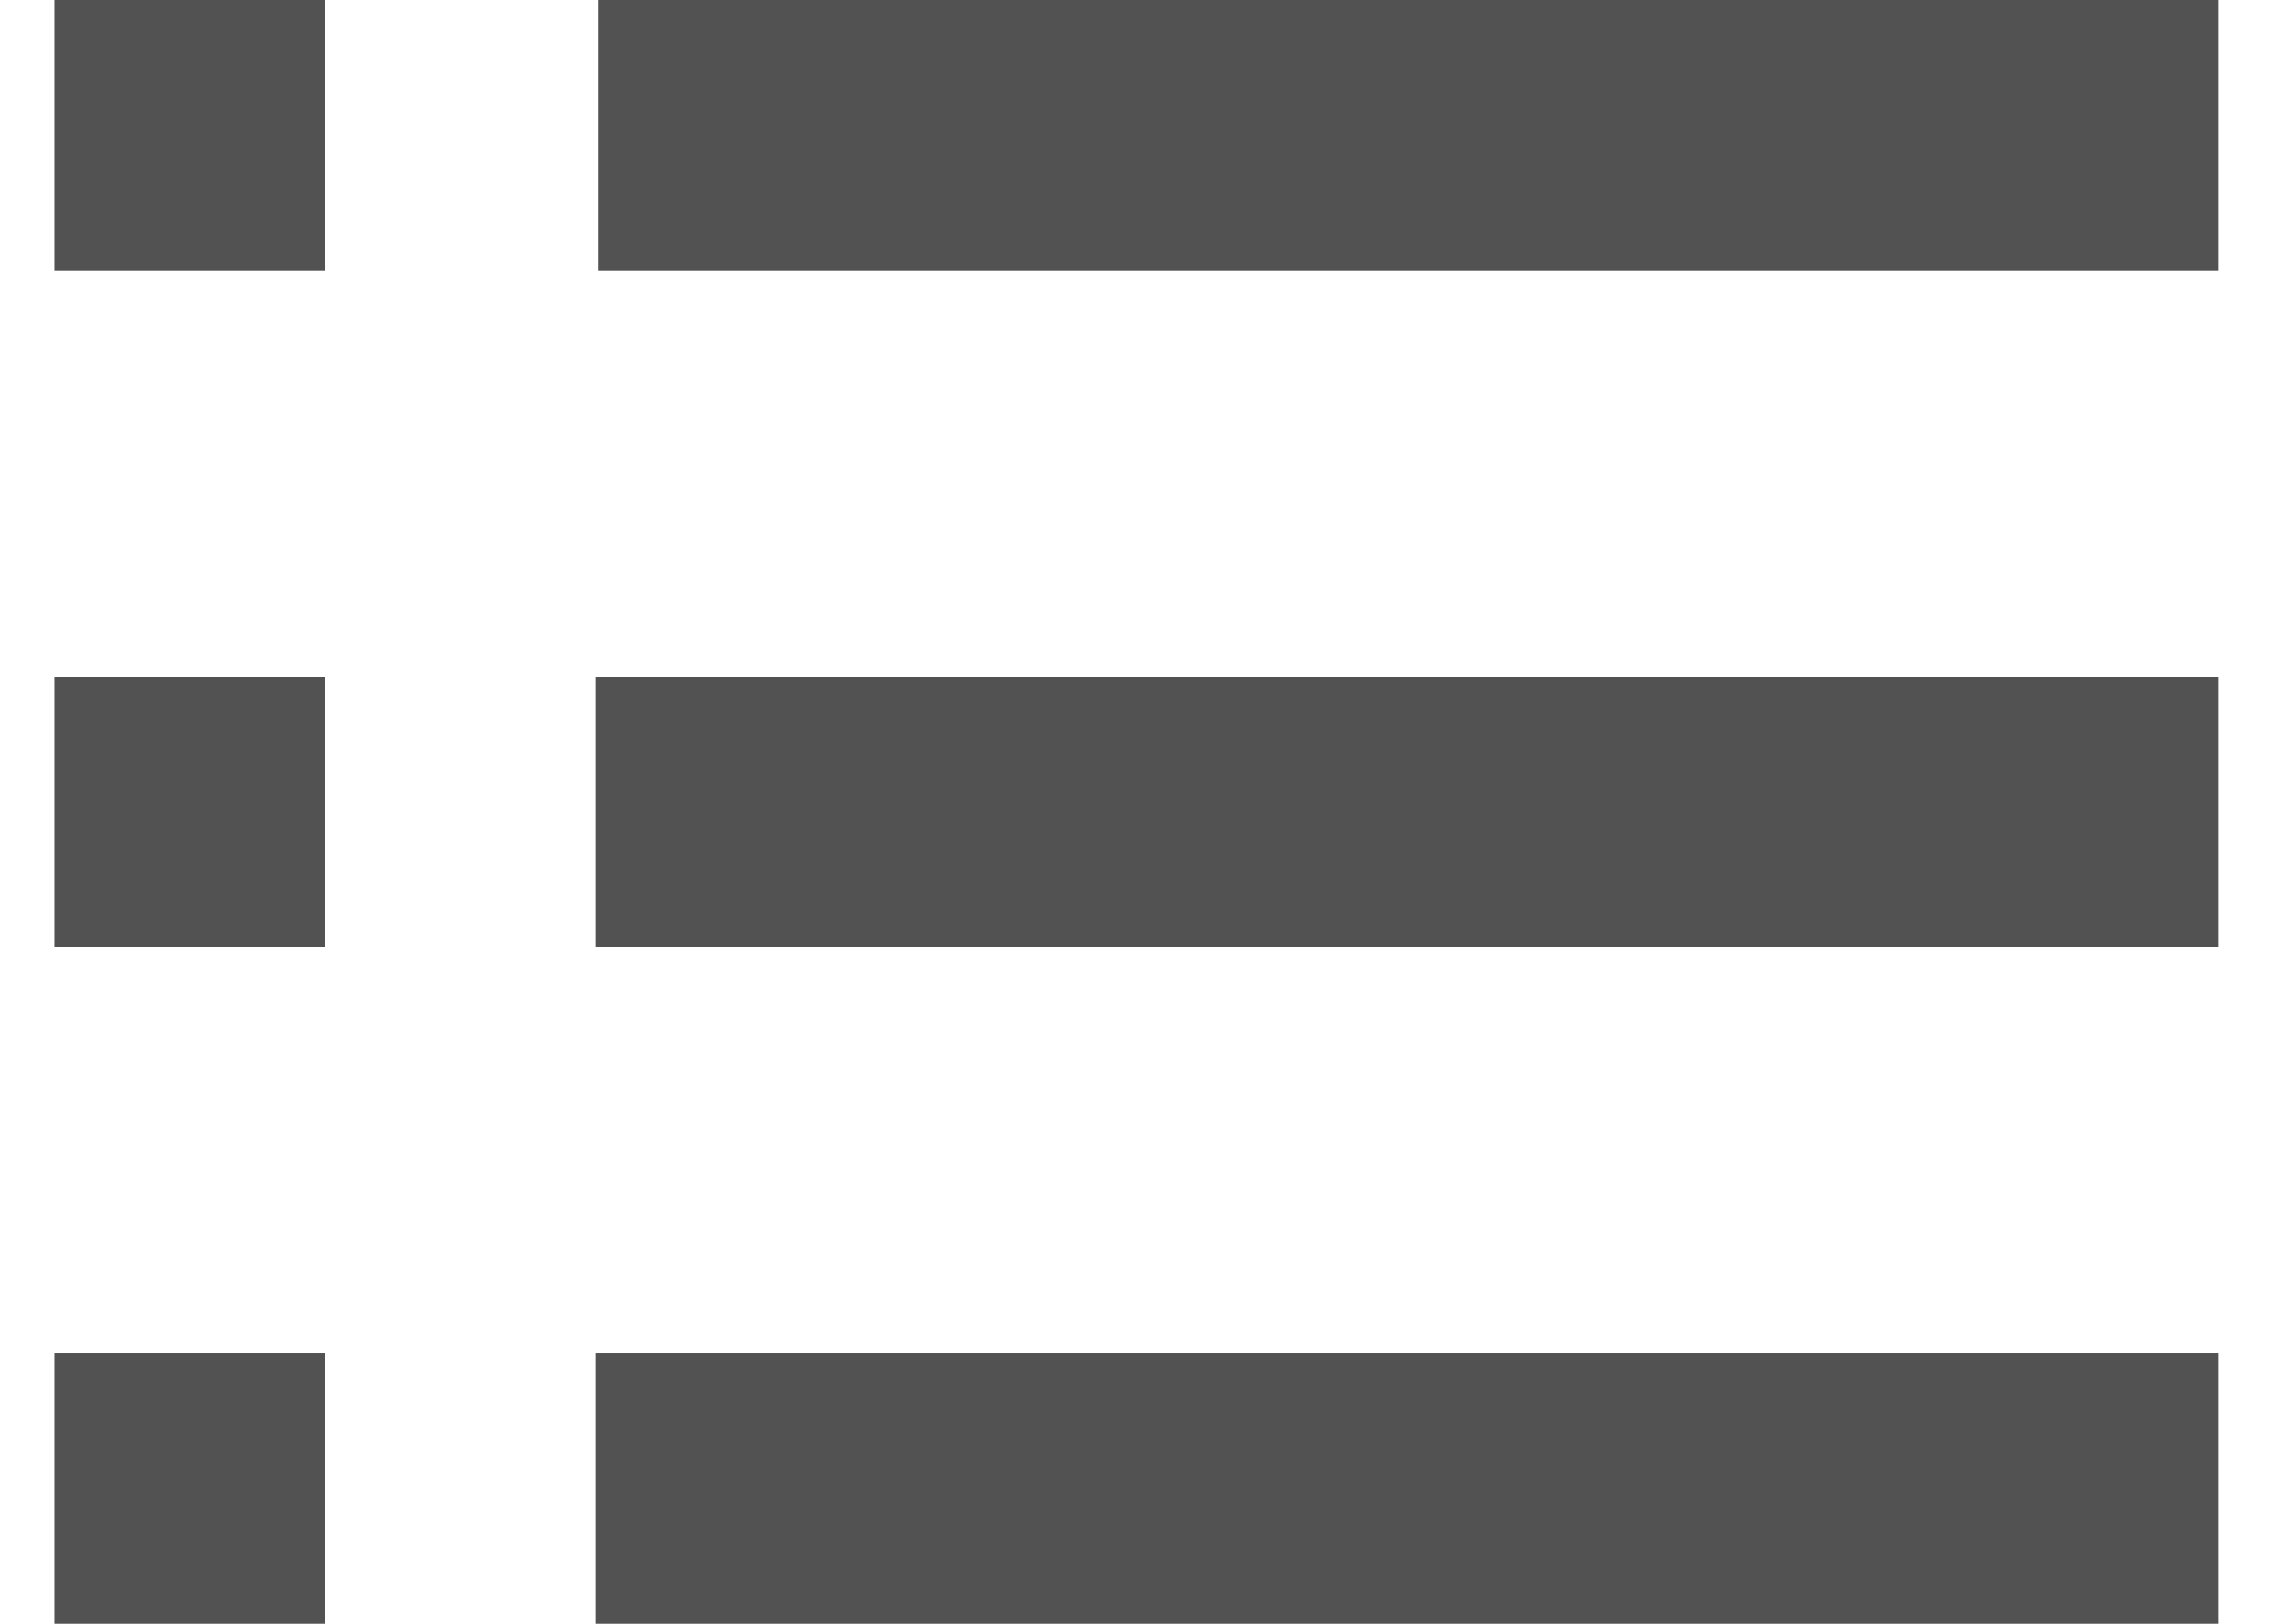
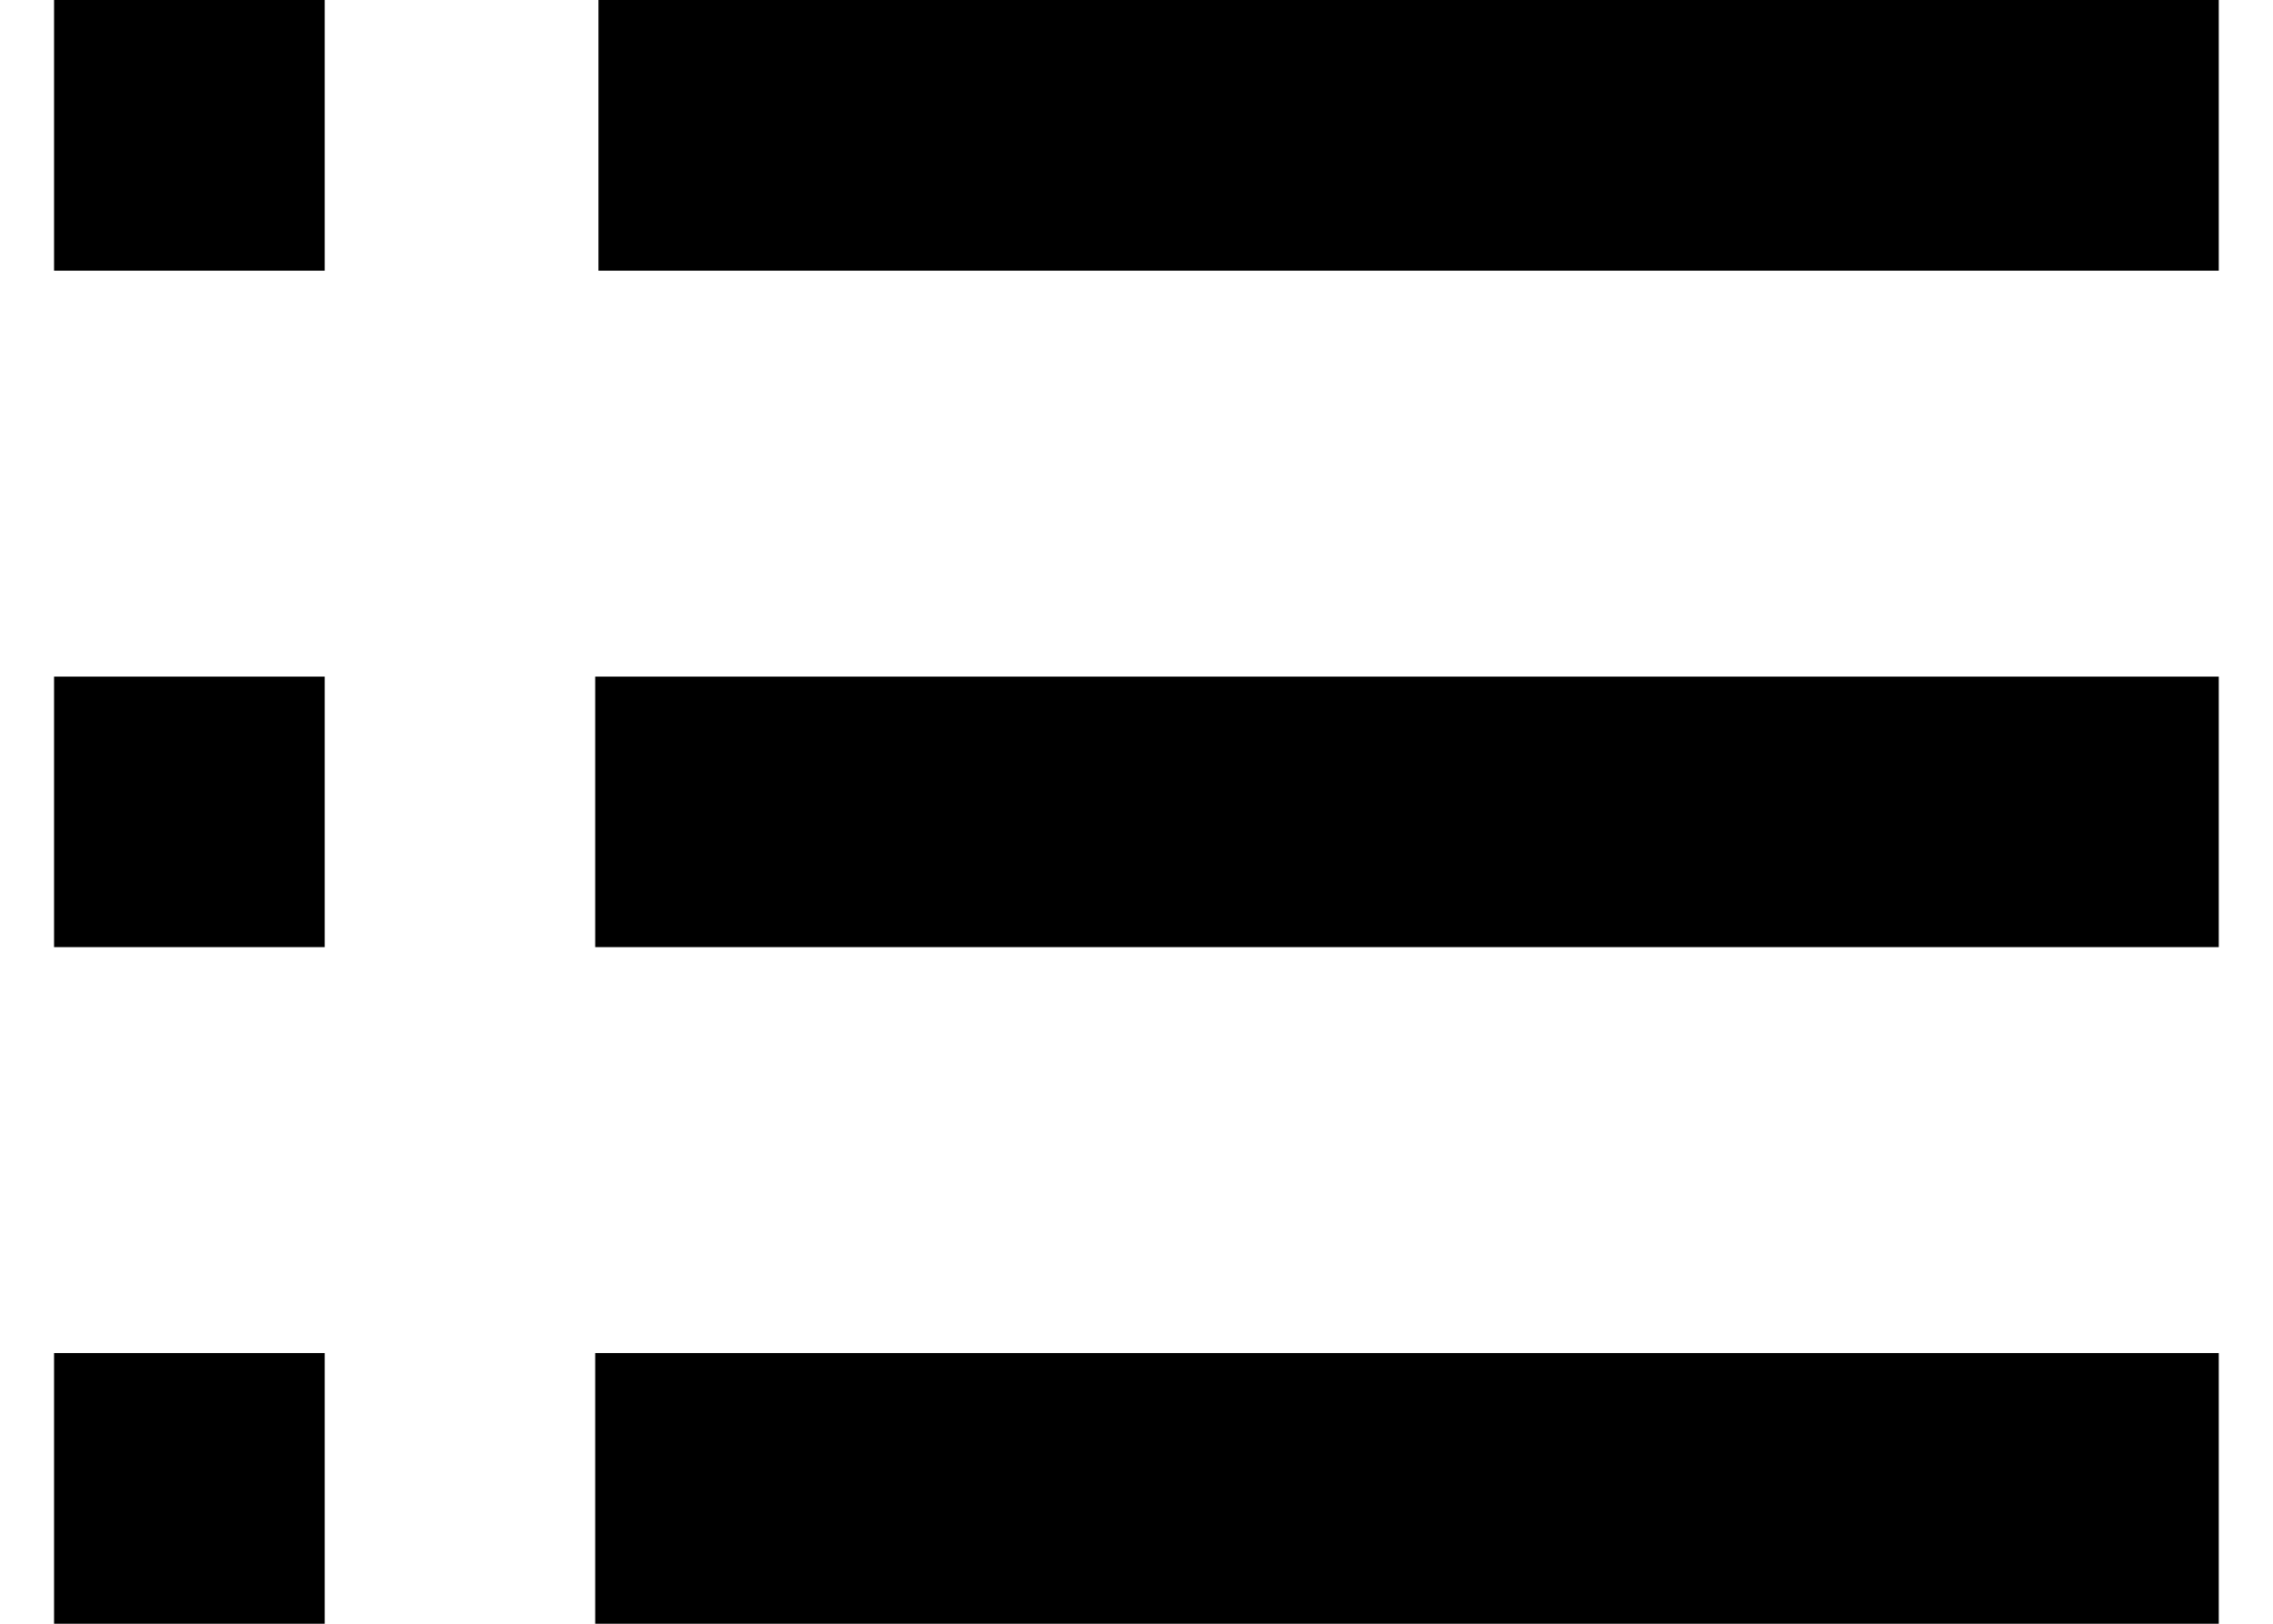
<svg xmlns="http://www.w3.org/2000/svg" width="14" height="10" viewBox="0 0 14 10" fill="none">
-   <path d="M13.666 10H3.666V8.333H13.666V10ZM2 10H0.333V8.333H2V10ZM13.666 5.833H3.666V4.167H13.666V5.833ZM2 5.833H0.333V4.167H2V5.833ZM13.666 1.667H3.686V0H13.666V1.667ZM2 1.667H0.333V0H2V1.667Z" fill="#525252" />
+   <path d="M13.666 10H3.666V8.333H13.666V10ZM2 10H0.333V8.333H2V10ZM13.666 5.833H3.666V4.167H13.666V5.833ZM2 5.833H0.333V4.167H2V5.833ZM13.666 1.667H3.686V0H13.666V1.667ZM2 1.667H0.333V0H2V1.667Z" fill="currentColor" />
</svg>
